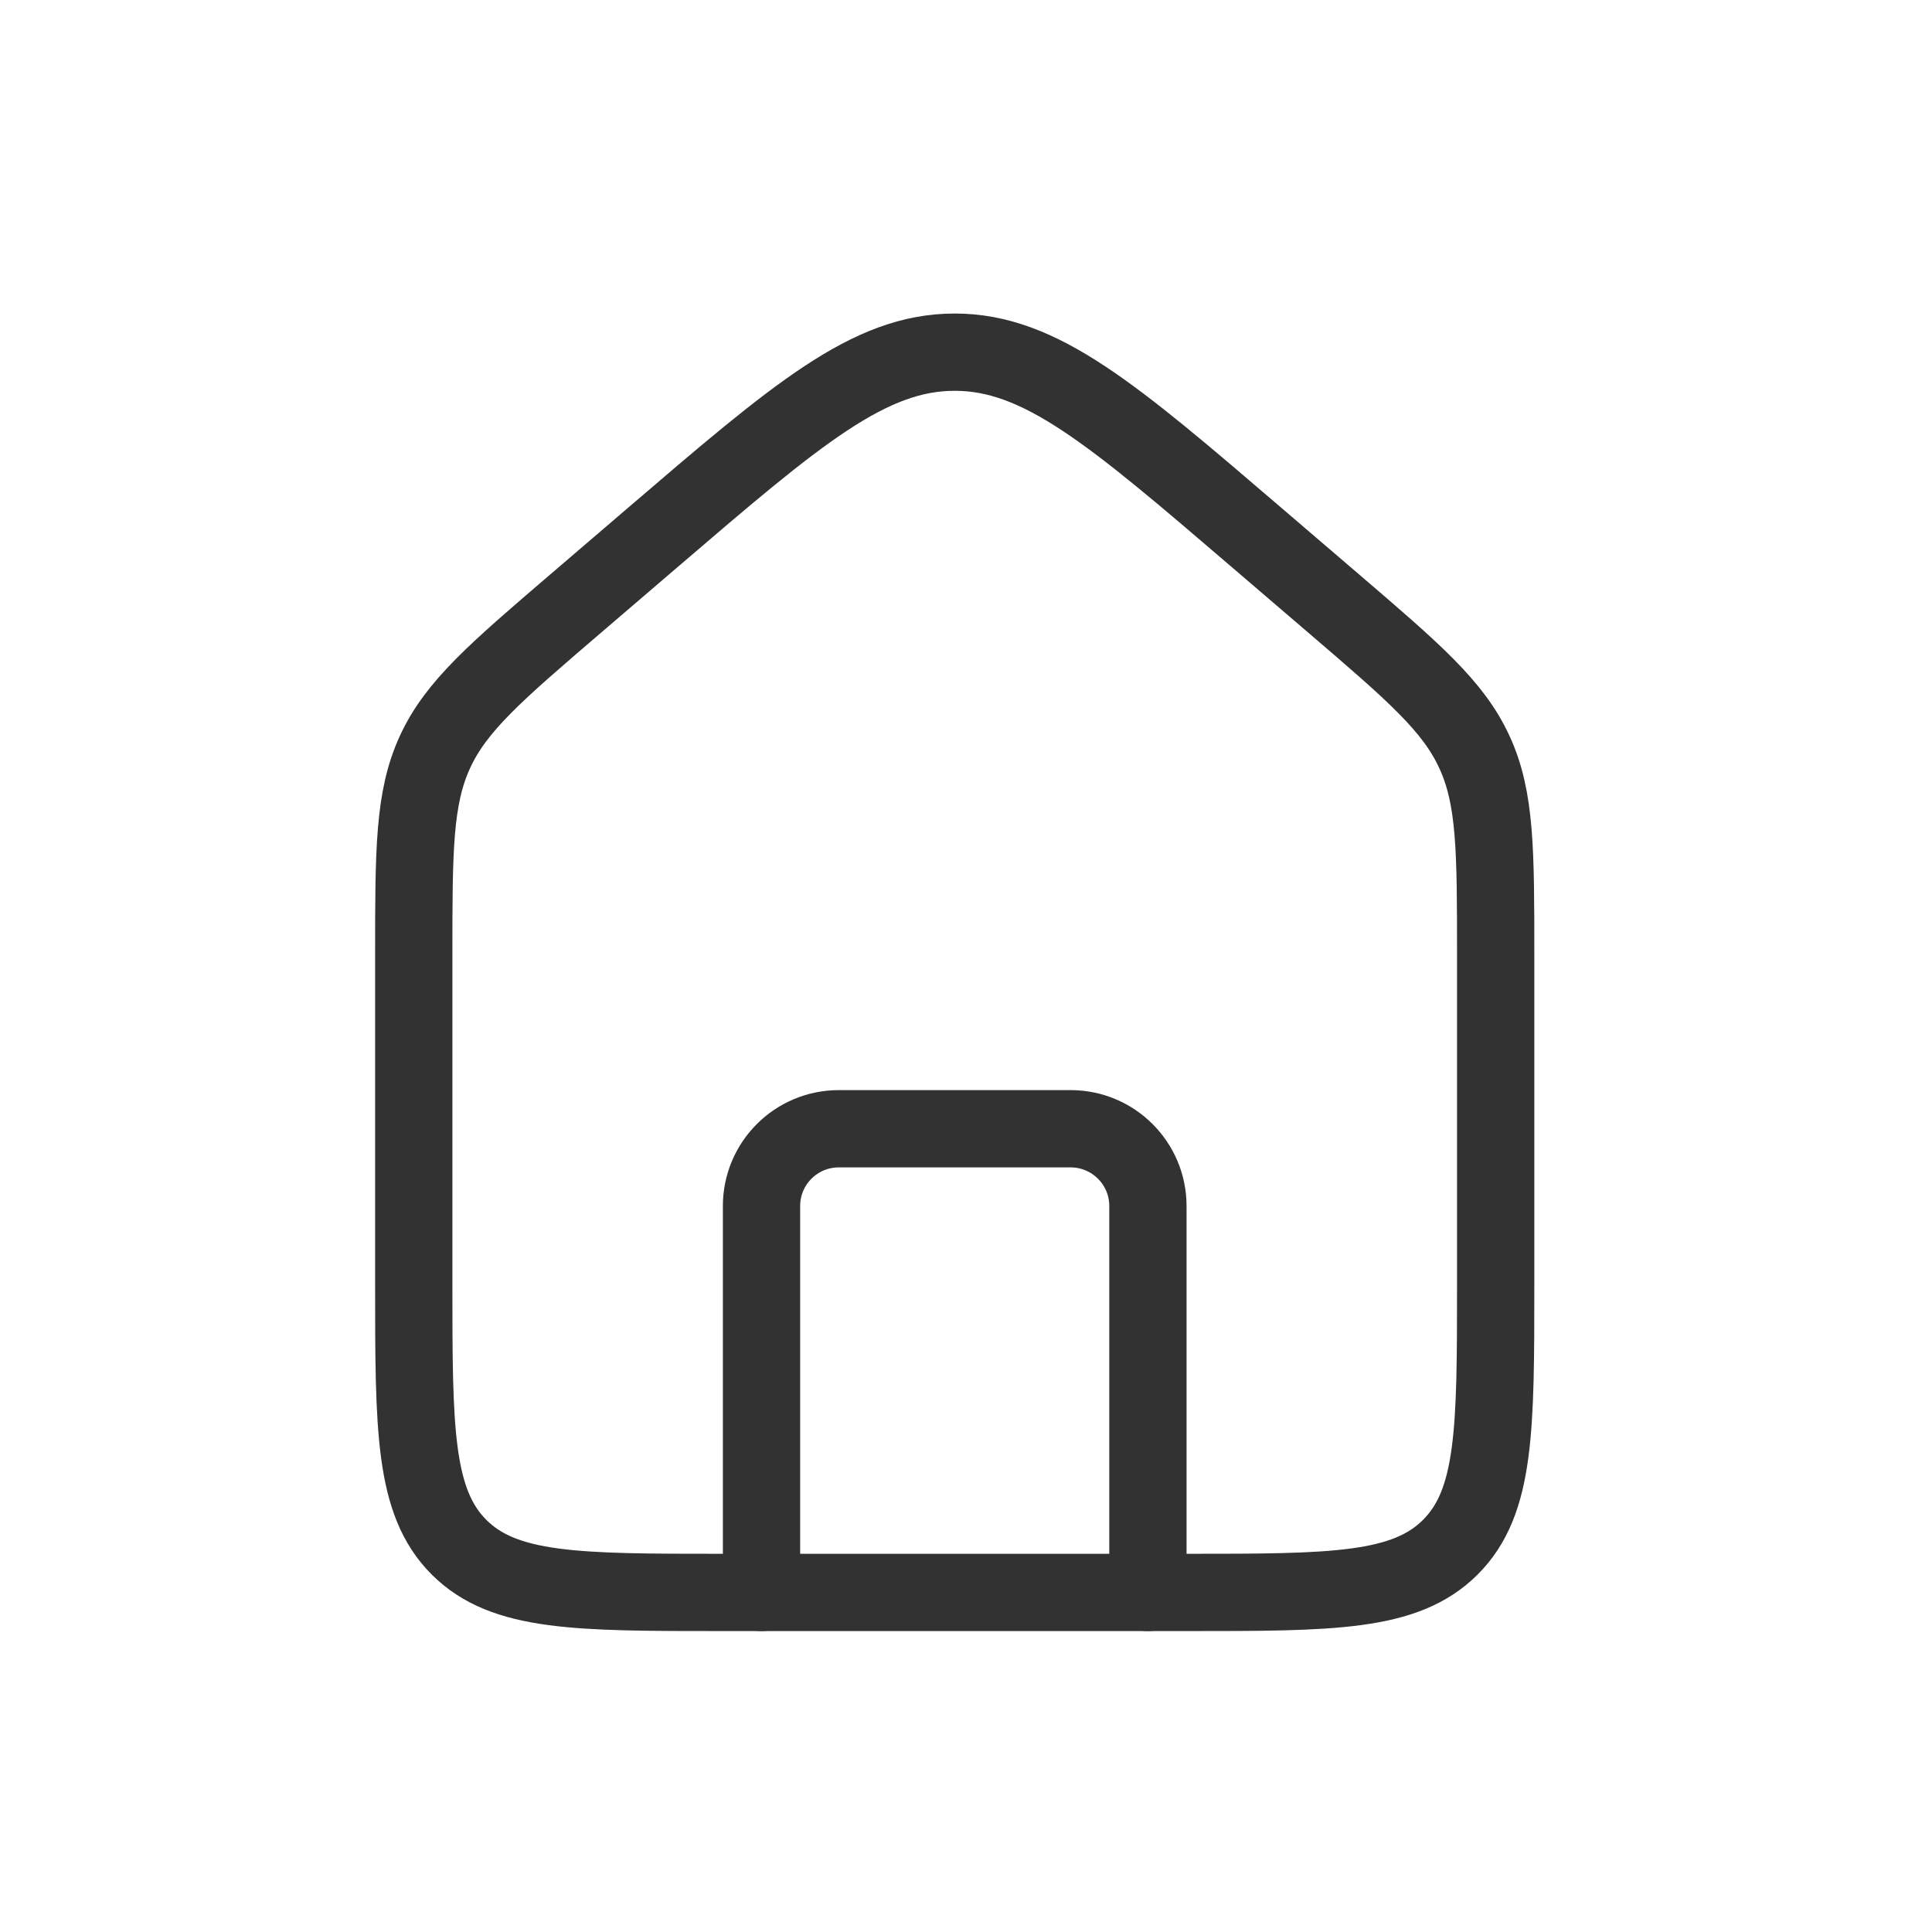
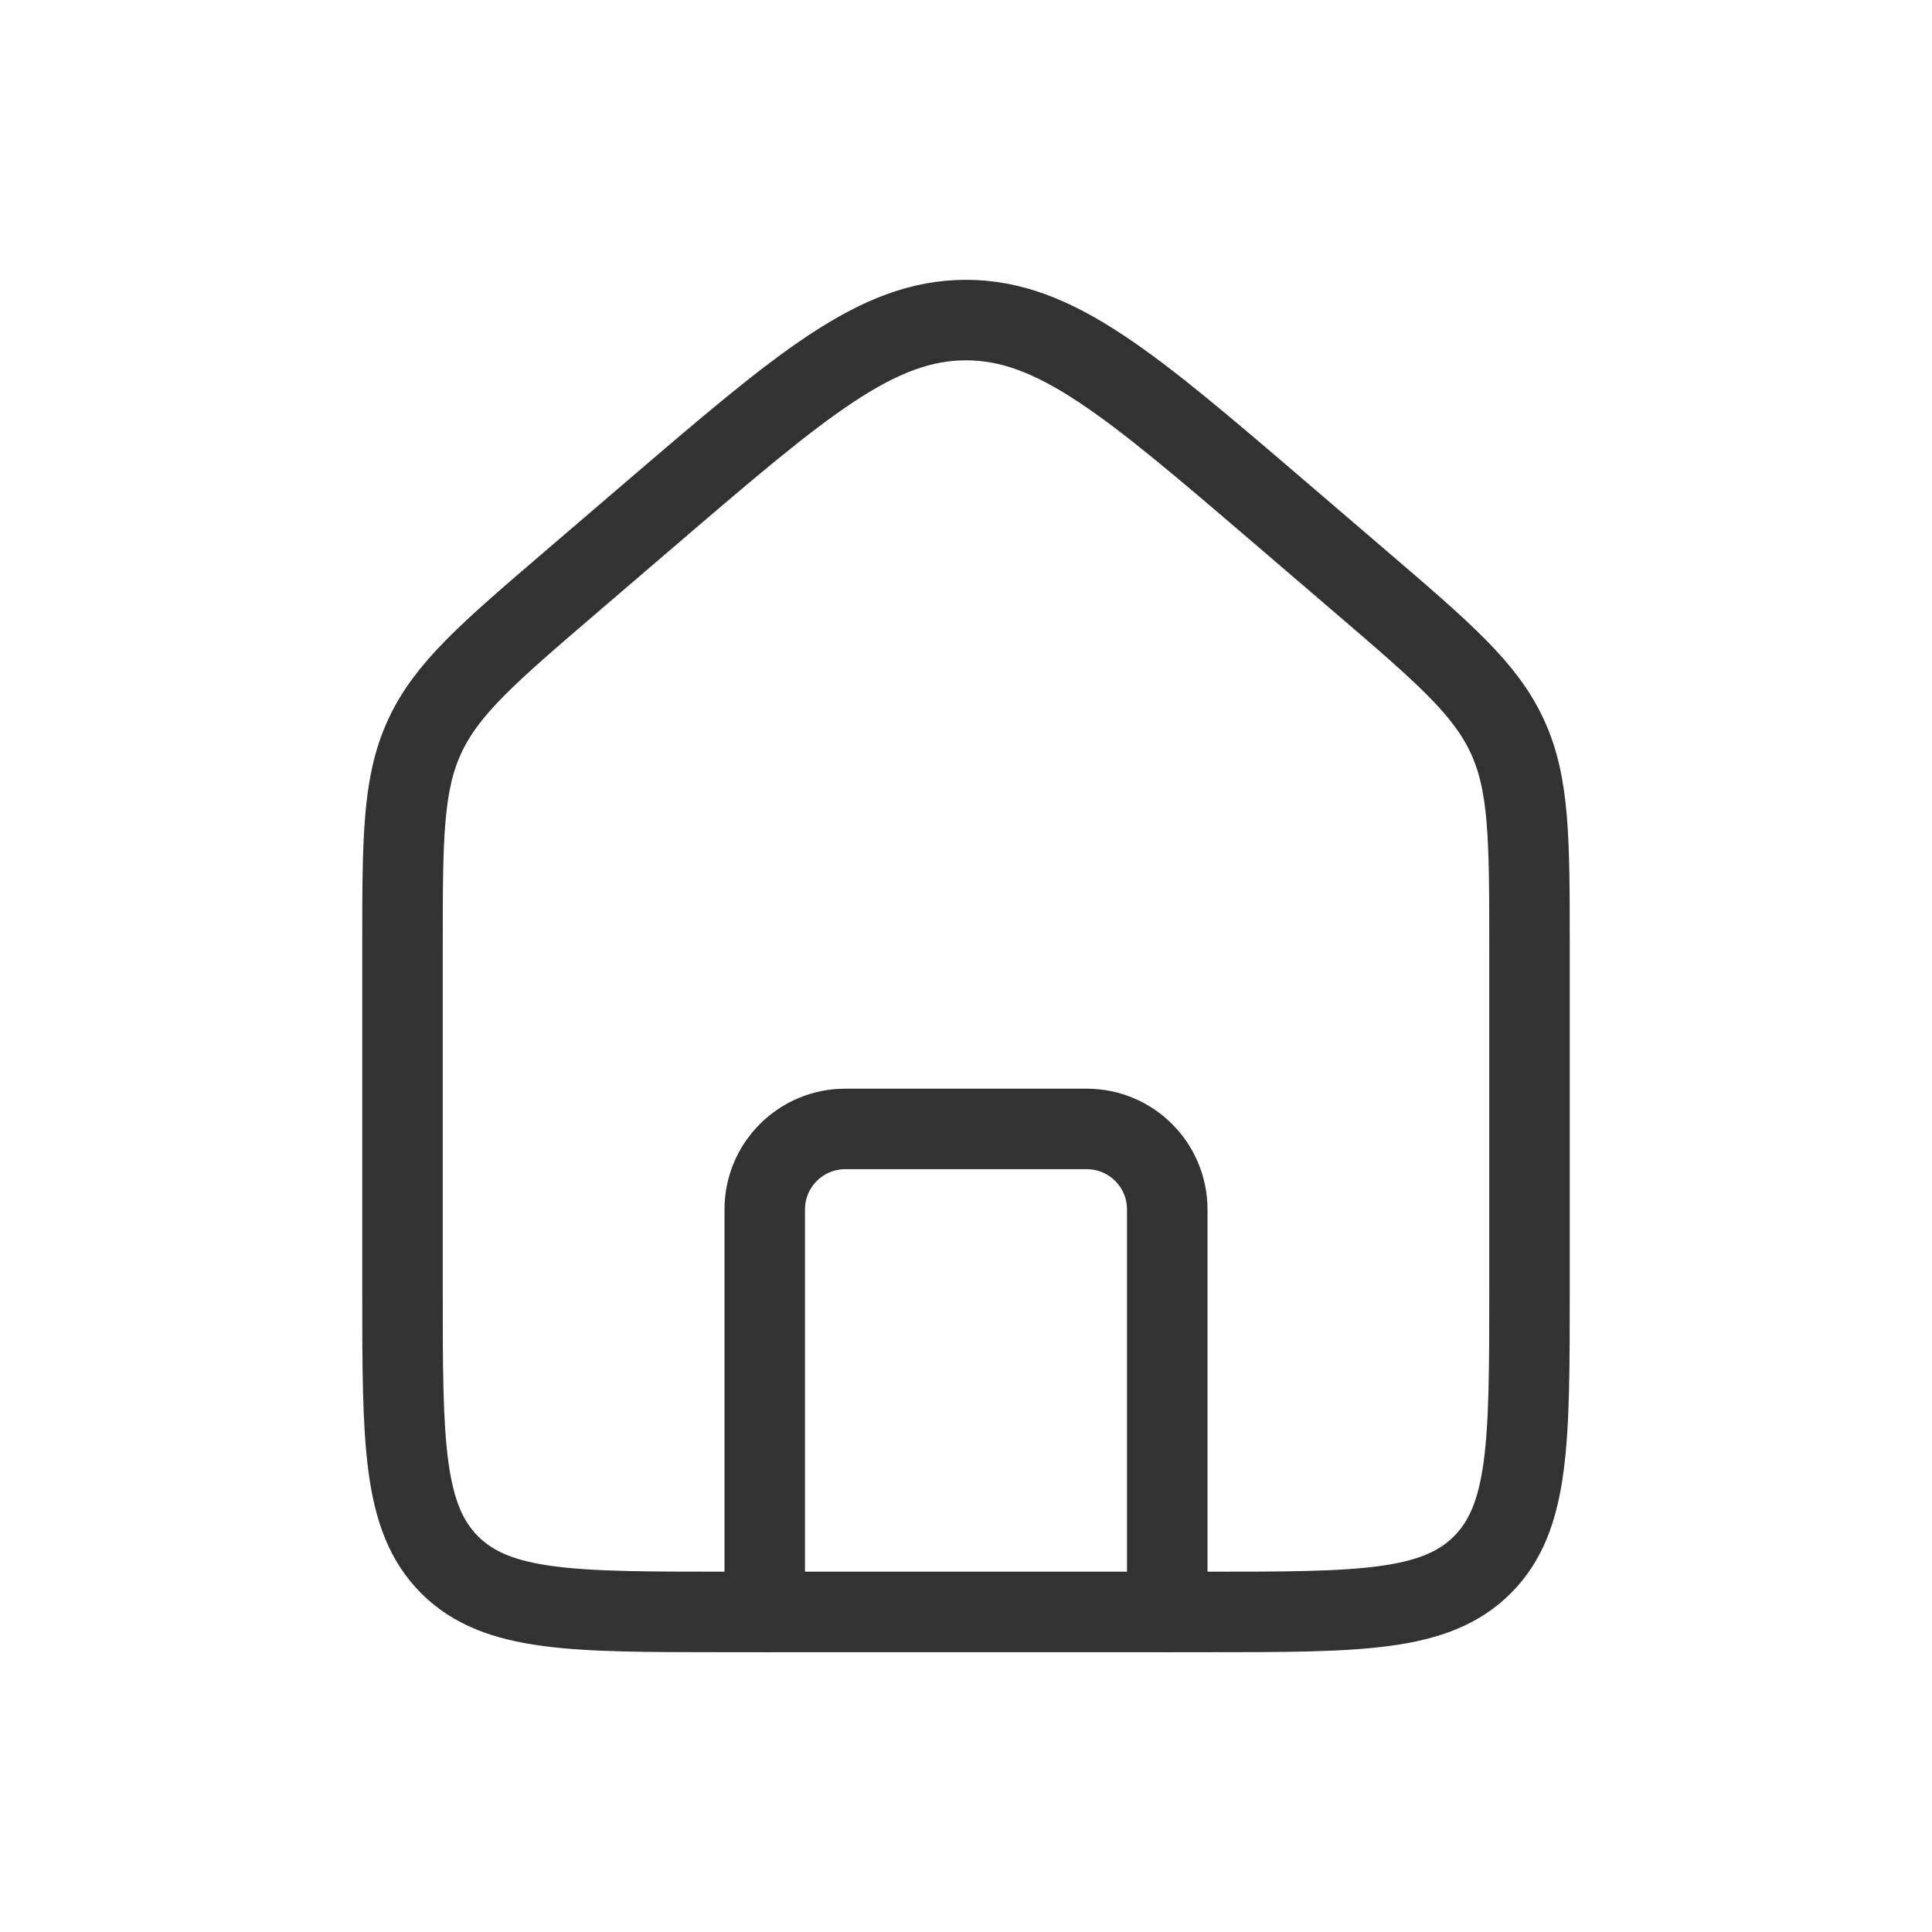
- <svg xmlns="http://www.w3.org/2000/svg" width="24" height="24" viewBox="0 0 25 25" fill="none">
-   <path d="M5.354 12.366C5.354 11.008 5.354 10.329 5.628 9.732C5.902 9.135 6.418 8.694 7.449 7.81L8.449 6.953C10.312 5.356 11.244 4.557 12.354 4.557C13.463 4.557 14.395 5.356 16.258 6.953L17.258 7.81C18.289 8.694 18.805 9.135 19.079 9.732C19.354 10.329 19.354 11.008 19.354 12.366V16.606C19.354 18.491 19.354 19.434 18.768 20.02C18.182 20.606 17.239 20.606 15.354 20.606H9.354C7.468 20.606 6.525 20.606 5.939 20.02C5.354 19.434 5.354 18.491 5.354 16.606V12.366Z" stroke="#323232" />
-   <path d="M14.854 20.606V15.606C14.854 15.054 14.406 14.606 13.854 14.606H10.854C10.301 14.606 9.854 15.054 9.854 15.606V20.606" stroke="#323232" stroke-linecap="round" stroke-linejoin="round" />
+ <svg xmlns="http://www.w3.org/2000/svg" width="24" height="24" viewBox="0 0 24 24" fill="none">
+   <path d="M5 11.784C5 10.426 5 9.747 5.274 9.151C5.549 8.554 6.064 8.112 7.095 7.228L8.095 6.371C9.959 4.774 10.89 3.976 12 3.976C13.11 3.976 14.041 4.774 15.905 6.371L16.905 7.228C17.936 8.112 18.451 8.554 18.726 9.151C19 9.747 19 10.426 19 11.784V16.024C19 17.91 19 18.853 18.414 19.439C17.828 20.024 16.886 20.024 15 20.024H9C7.114 20.024 6.172 20.024 5.586 19.439C5 18.853 5 17.91 5 16.024V11.784Z" stroke="#323232" />
+   <path d="M14.5 20.024V15.024C14.5 14.472 14.052 14.024 13.5 14.024H10.5C9.948 14.024 9.5 14.472 9.5 15.024V20.024" stroke="#323232" stroke-linecap="round" stroke-linejoin="round" />
</svg>
